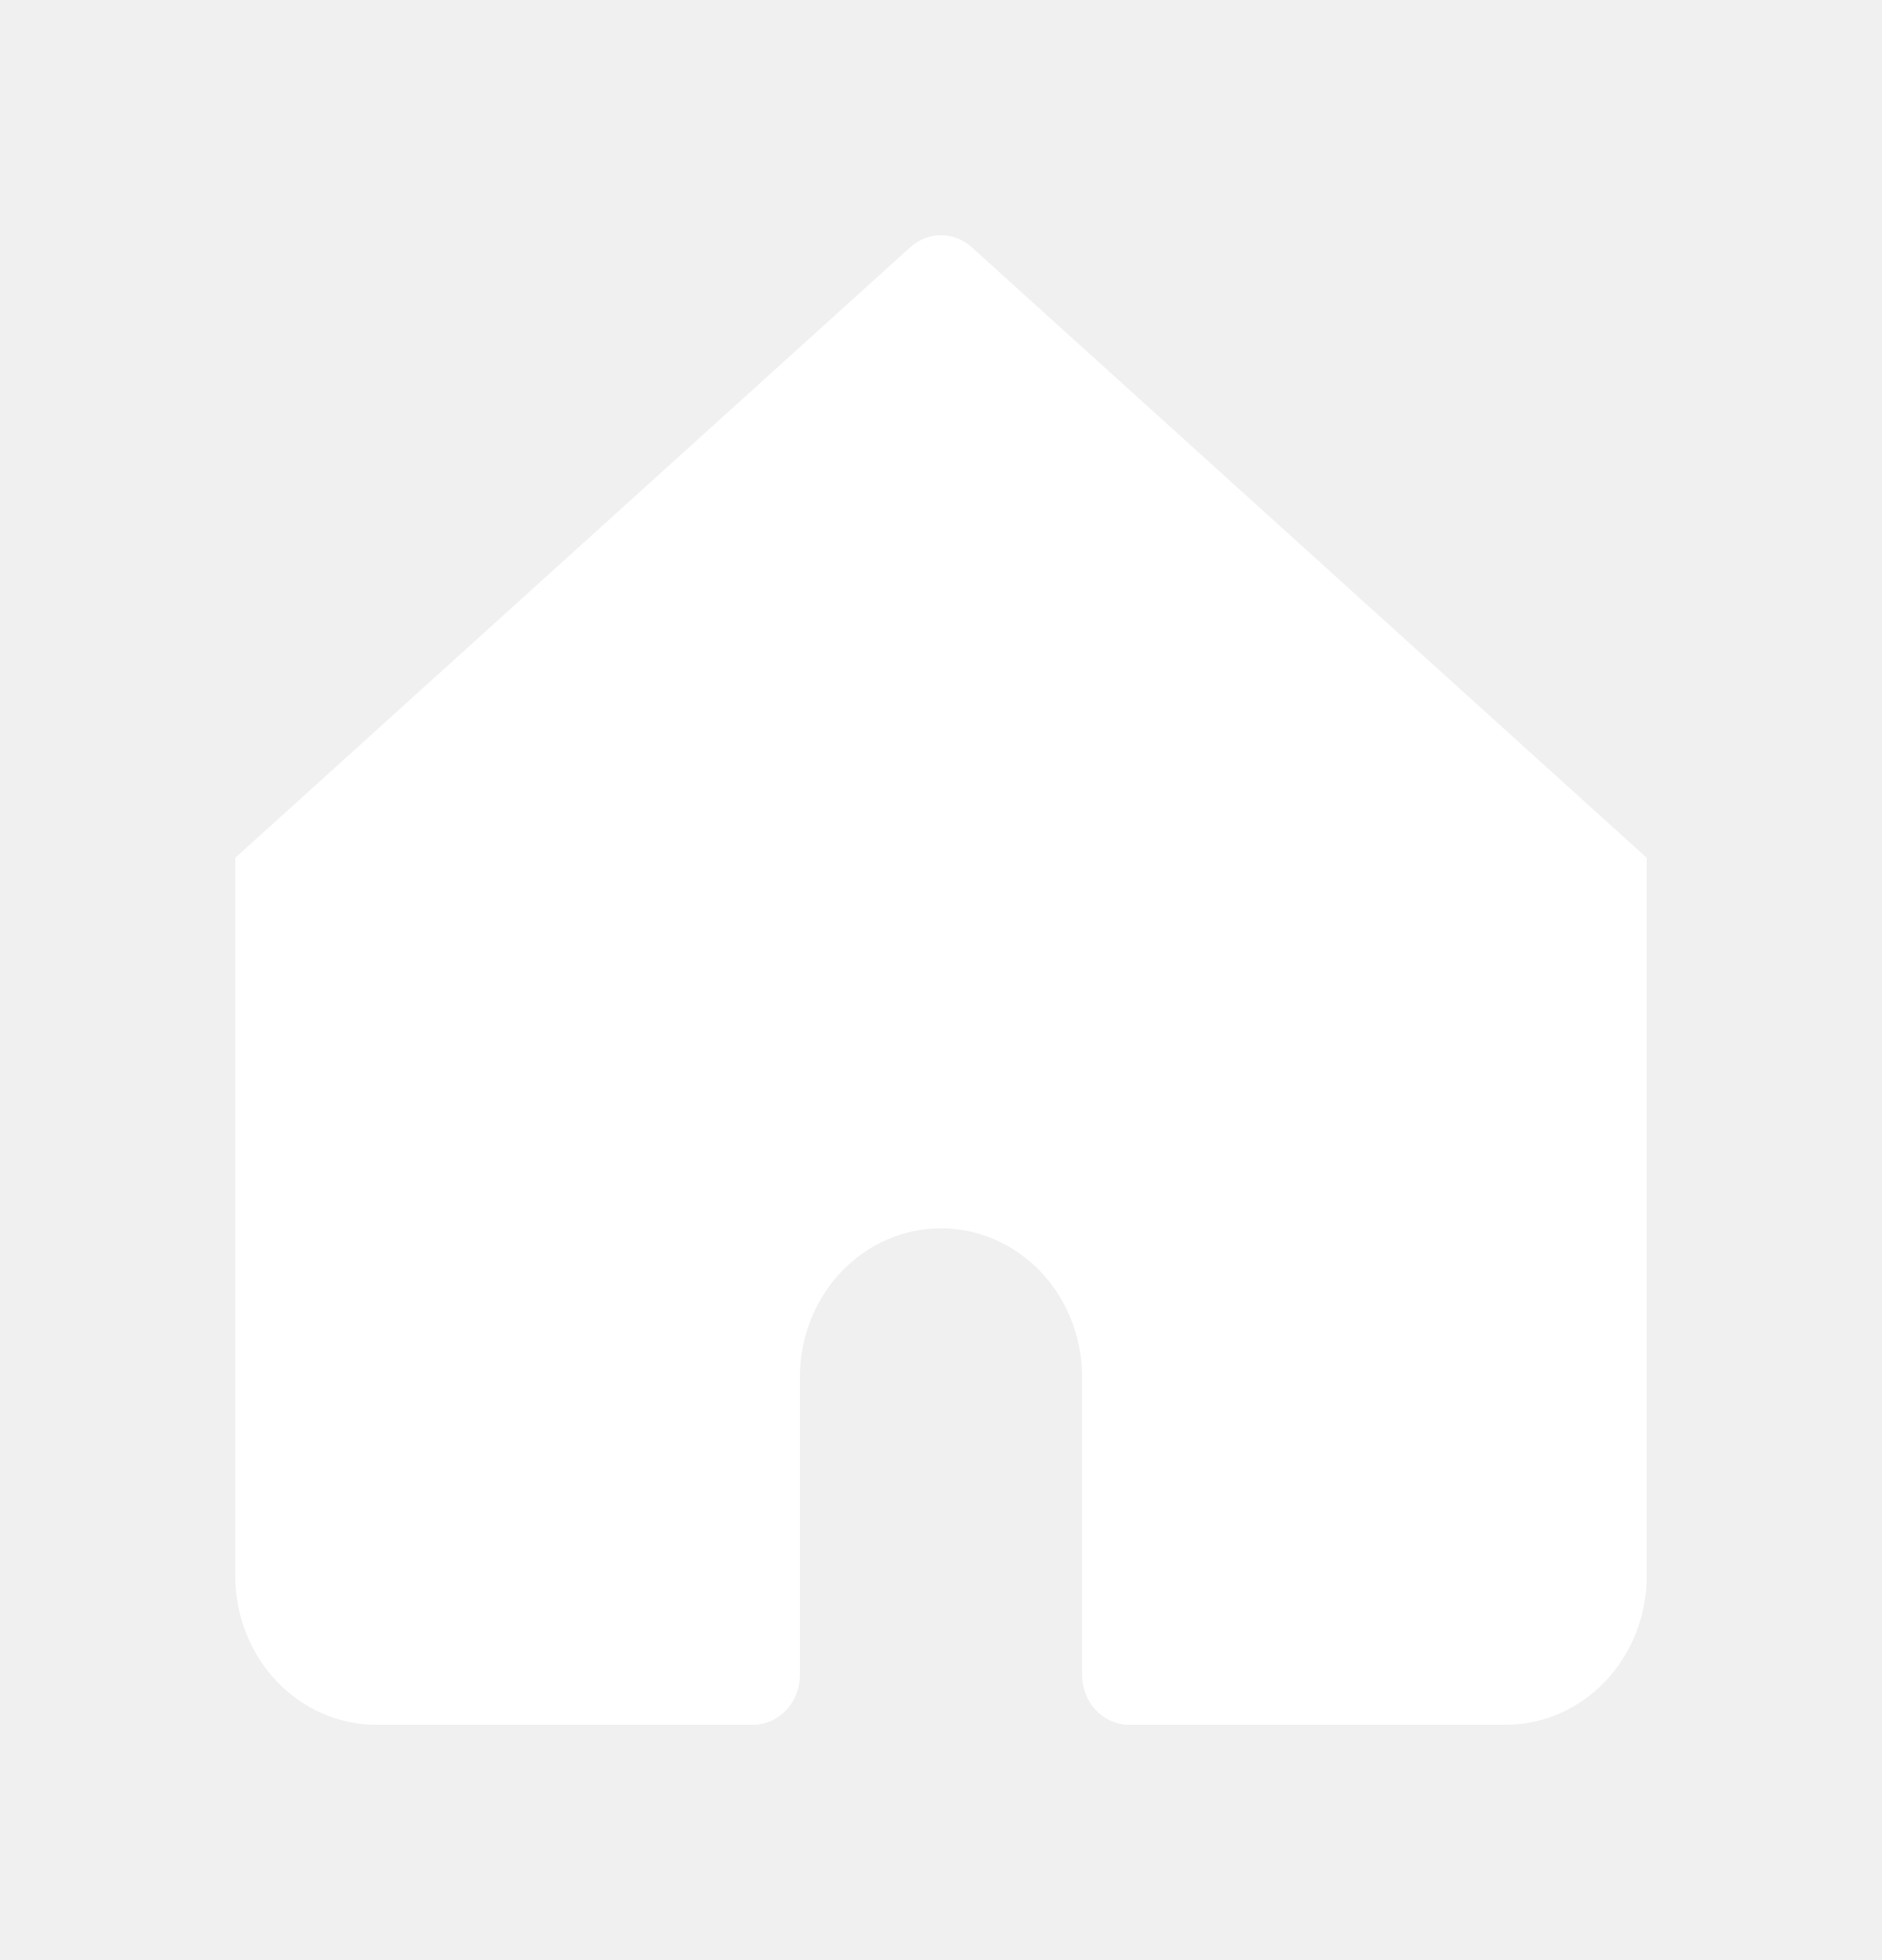
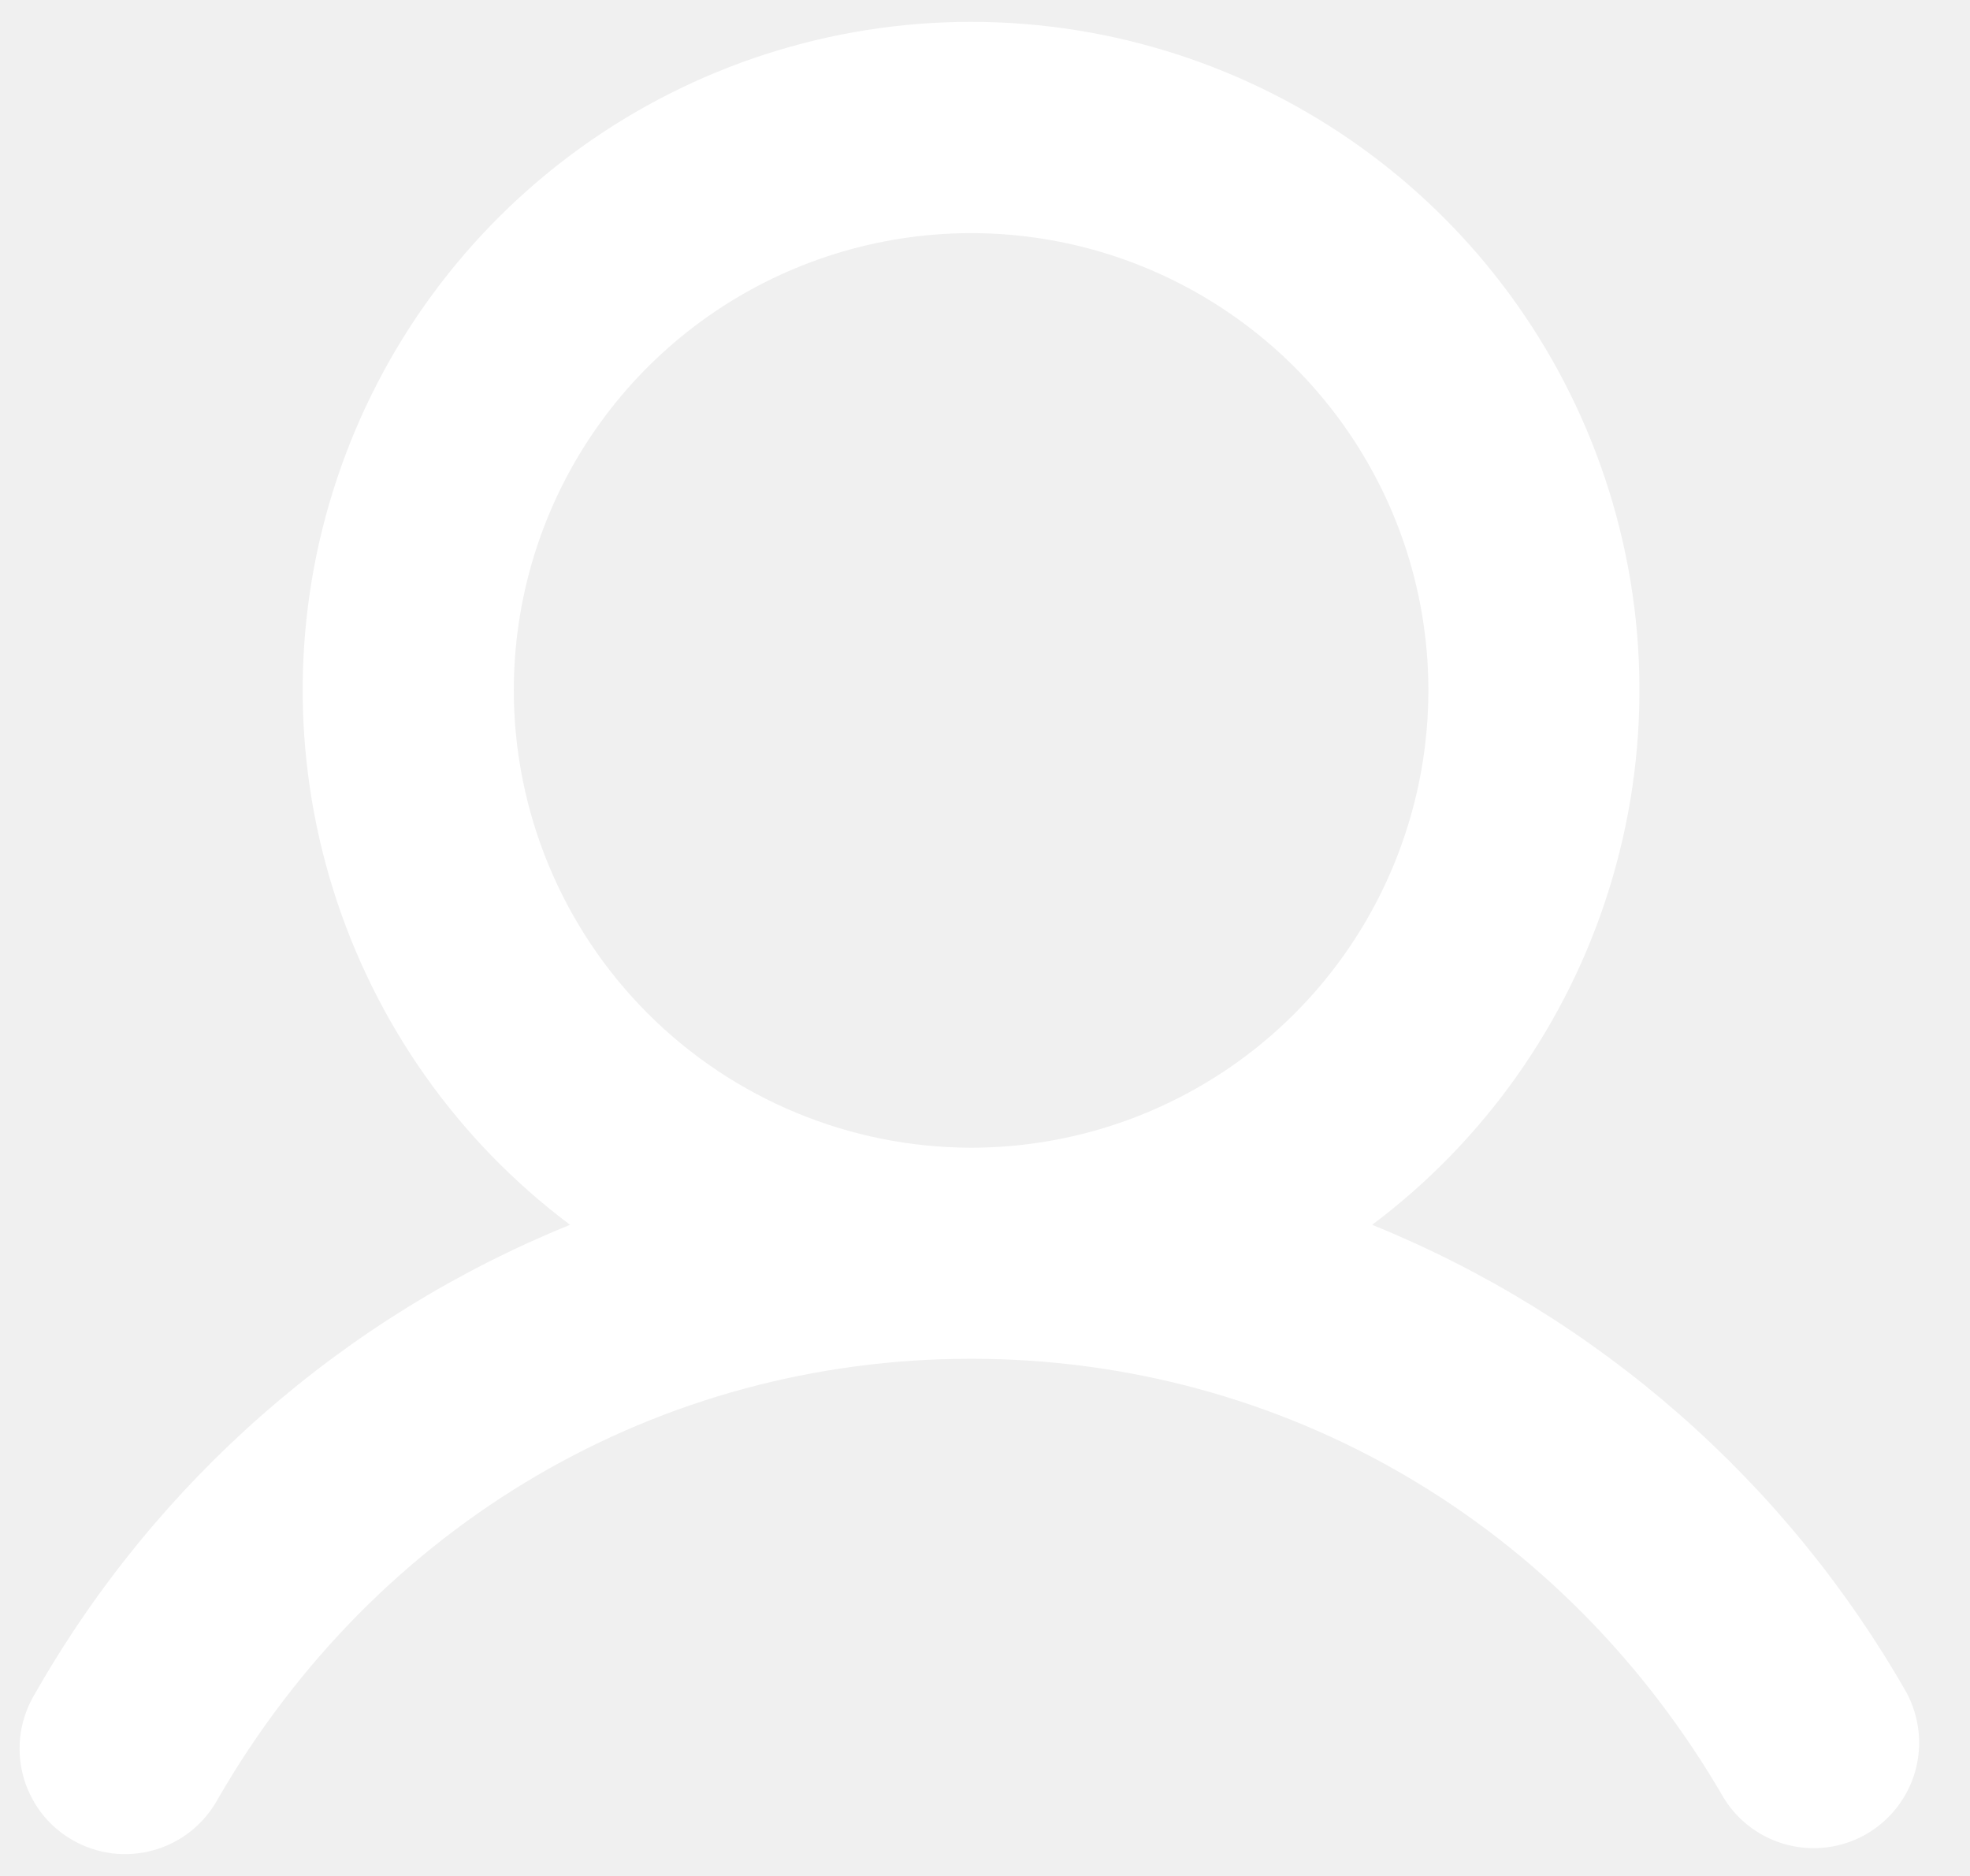
- <svg xmlns="http://www.w3.org/2000/svg" width="24" height="25" viewBox="0 0 24 25" fill="none">
-   <path d="M12.39 3.152C12.281 3.054 12.143 3 12 3C11.857 3 11.719 3.054 11.61 3.152L3 10.942V20.1C3 20.604 3.19 21.087 3.527 21.444C3.865 21.8 4.323 22 4.8 22H9.6C9.759 22 9.912 21.933 10.024 21.814C10.137 21.696 10.2 21.535 10.2 21.367V17.567C10.2 17.063 10.39 16.579 10.727 16.223C11.065 15.867 11.523 15.667 12 15.667C12.477 15.667 12.935 15.867 13.273 16.223C13.61 16.579 13.8 17.063 13.8 17.567V21.367C13.8 21.535 13.863 21.696 13.976 21.814C14.088 21.933 14.241 22 14.4 22H19.2C19.677 22 20.135 21.8 20.473 21.444C20.81 21.087 21 20.604 21 20.1V10.942L12.39 3.152Z" fill="#FFFFFF" />
+ <svg xmlns="http://www.w3.org/2000/svg" width="21" height="20" viewBox="0 0 21 20" fill="none">
+   <path d="M20.325 18.048C19.039 15.792 17.032 14.034 14.627 13.058C15.823 12.161 16.707 10.91 17.152 9.482C17.598 8.055 17.584 6.523 17.111 5.105C16.638 3.686 15.731 2.452 14.518 1.578C13.305 0.703 11.847 0.233 10.351 0.233C8.856 0.233 7.399 0.703 6.185 1.578C4.972 2.452 4.065 3.686 3.592 5.105C3.119 6.523 3.105 8.055 3.551 9.482C3.997 10.91 4.88 12.161 6.077 13.058C3.671 14.034 1.664 15.792 0.378 18.048C0.299 18.176 0.246 18.319 0.222 18.468C0.199 18.617 0.206 18.769 0.242 18.915C0.279 19.062 0.345 19.199 0.435 19.32C0.526 19.44 0.64 19.541 0.771 19.616C0.902 19.692 1.046 19.74 1.196 19.759C1.345 19.777 1.497 19.765 1.642 19.724C1.787 19.683 1.922 19.613 2.04 19.518C2.157 19.423 2.254 19.306 2.326 19.173C4.024 16.237 7.024 14.486 10.351 14.486C13.679 14.486 16.679 16.238 18.378 19.173C18.532 19.421 18.776 19.599 19.06 19.67C19.343 19.741 19.643 19.699 19.896 19.553C20.148 19.407 20.335 19.168 20.415 18.887C20.495 18.607 20.462 18.306 20.325 18.048ZM5.477 7.361C5.477 6.396 5.762 5.454 6.298 4.652C6.834 3.85 7.595 3.226 8.486 2.857C9.377 2.488 10.357 2.391 11.303 2.579C12.248 2.767 13.117 3.232 13.799 3.913C14.48 4.595 14.945 5.464 15.133 6.41C15.321 7.355 15.224 8.335 14.855 9.226C14.486 10.117 13.862 10.878 13.06 11.414C12.258 11.95 11.316 12.236 10.351 12.236C9.059 12.234 7.82 11.72 6.906 10.806C5.992 9.892 5.478 8.653 5.477 7.361Z" fill="white" />
</svg>
